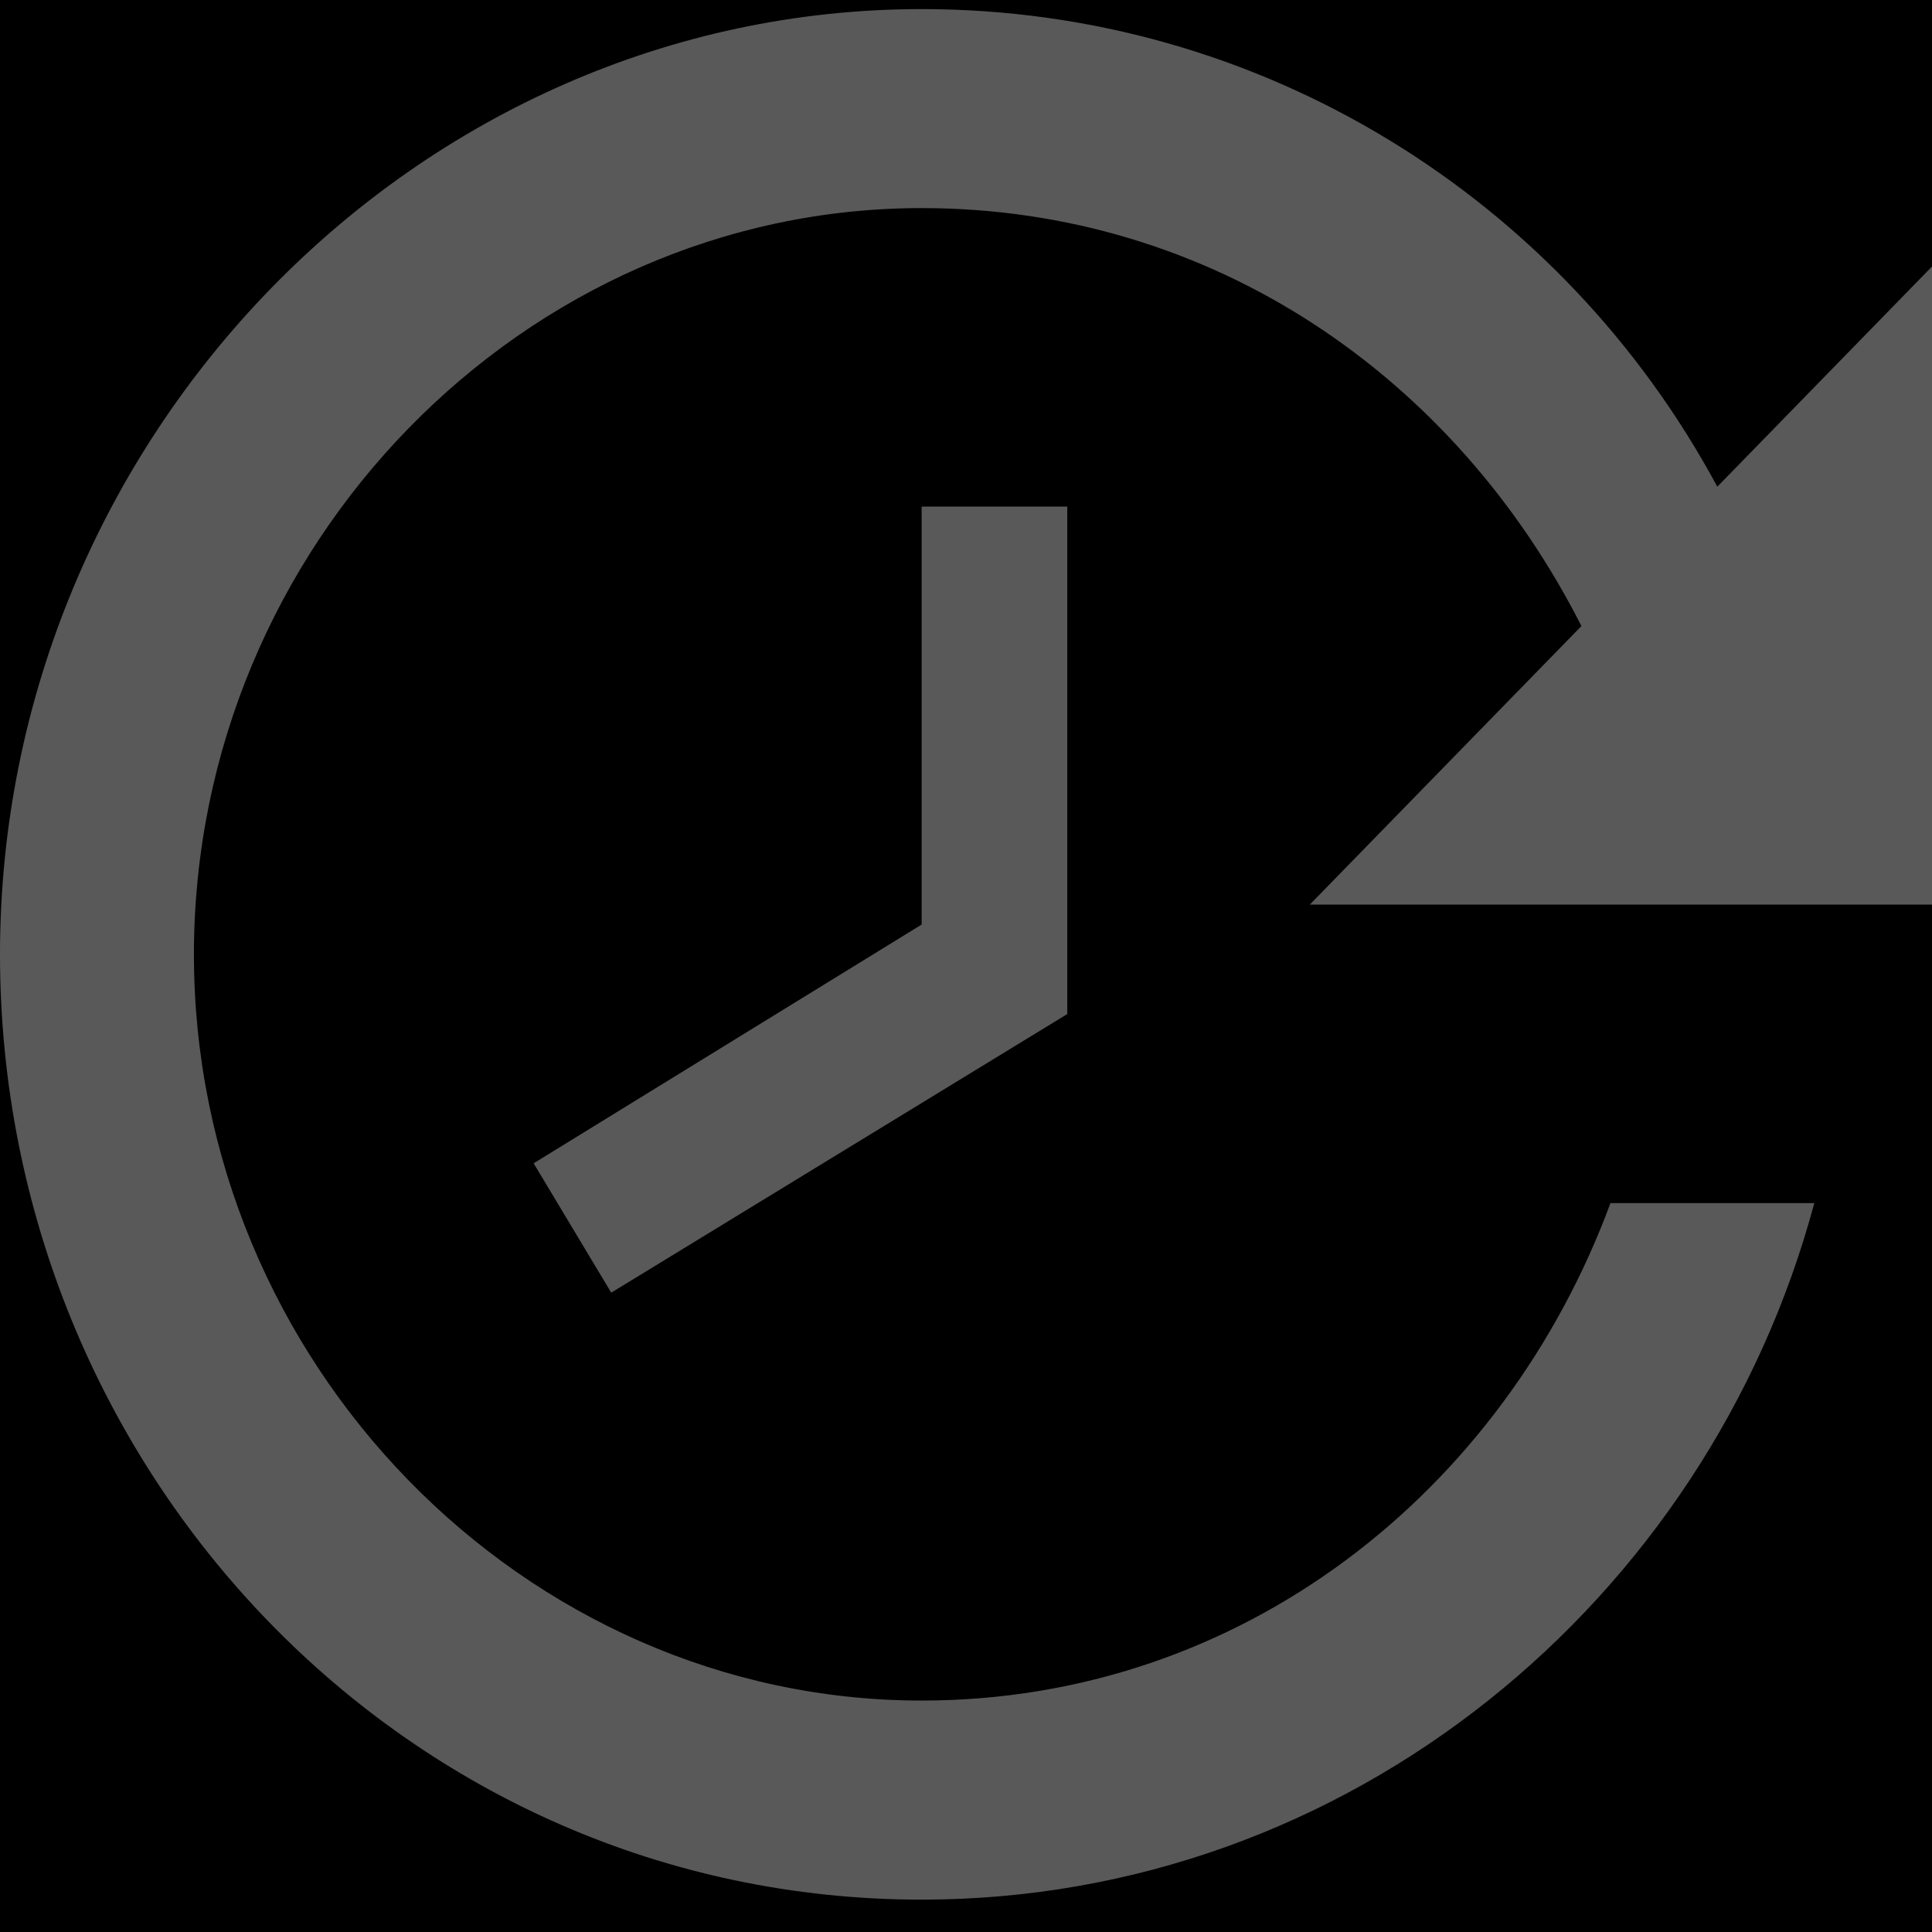
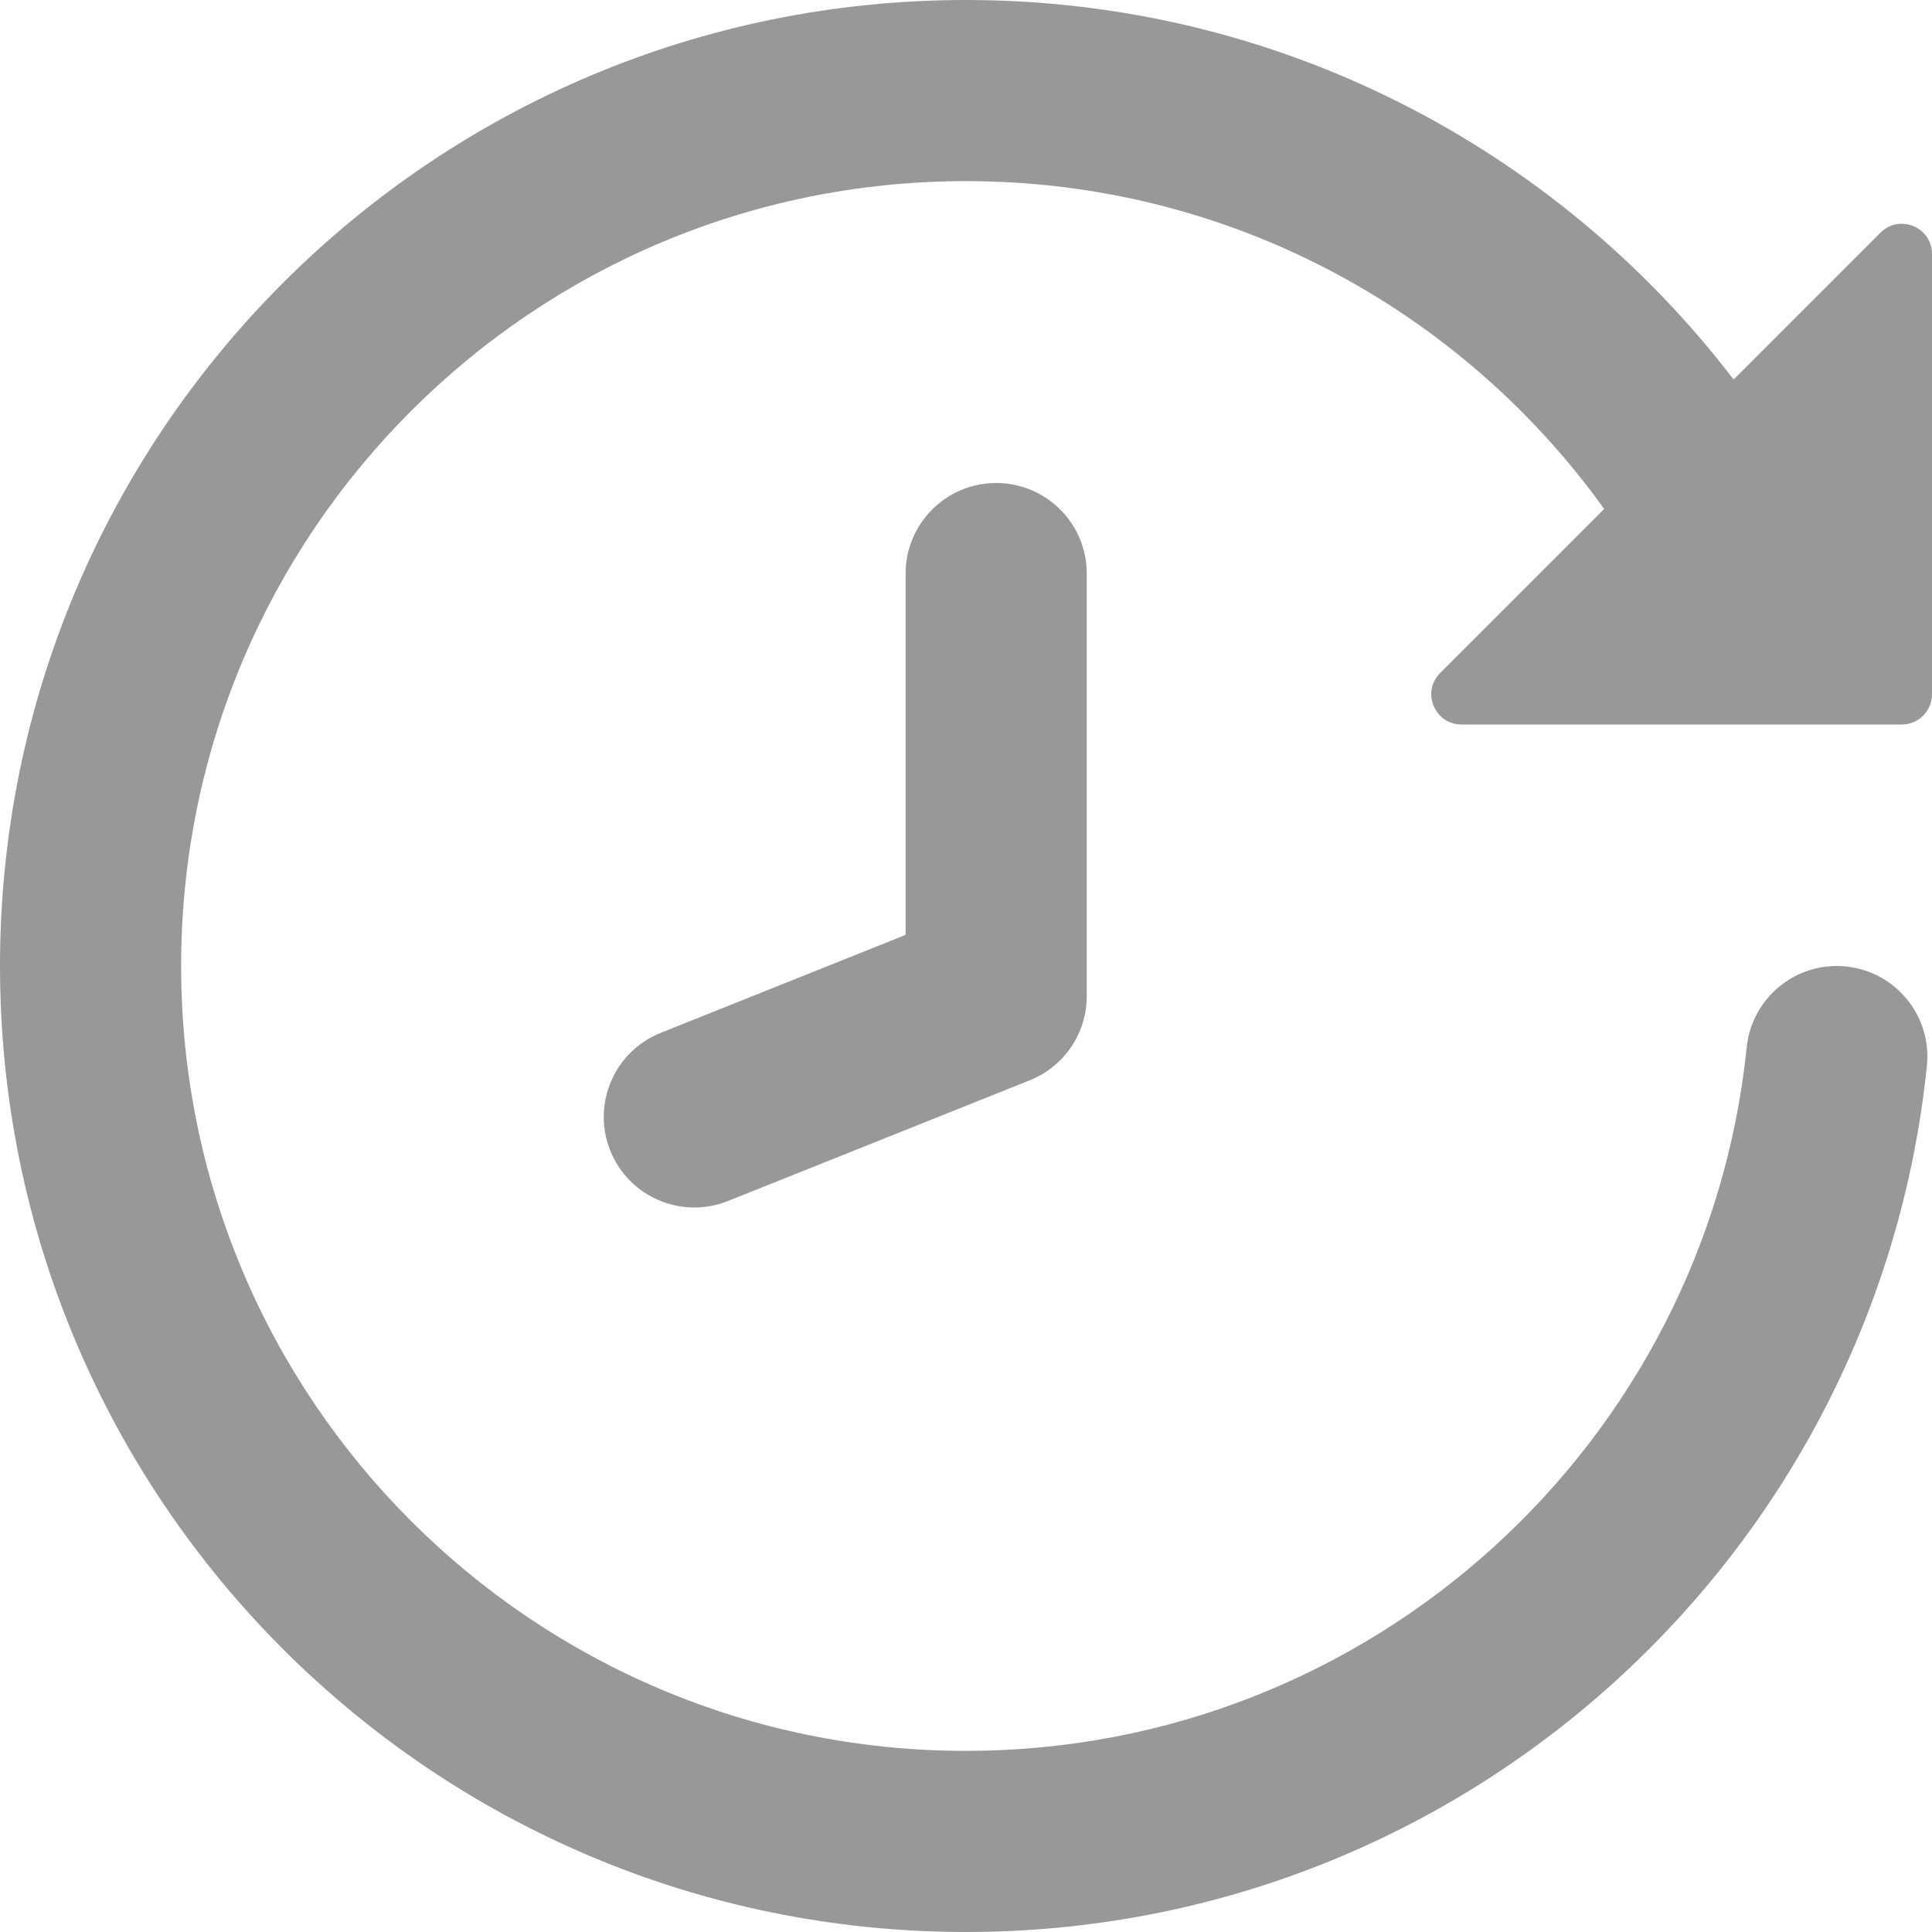
- <svg xmlns="http://www.w3.org/2000/svg" width="24" height="24">
-   <path d="M-1-1h26v26H-1z" />
-   <g transform="matrix(-1 0 0 1 24.105 0)">
-     <path fill="#595959" d="M12.655.113c-4.218 0-7.954 2.349-9.883 5.933L0 3.203v8.034h7.834L4.46 7.777c1.567-3.09 4.58-5.192 8.196-5.192 4.942 0 9.04 4.203 9.04 9.27 0 5.068-4.098 9.27-9.04 9.27-3.977 0-7.231-2.595-8.557-6.18H1.567c1.326 4.945 5.785 8.653 11.088 8.653 6.388 0 11.45-5.315 11.45-11.743 0-6.427-5.182-11.742-11.45-11.742zm-1.808 6.18v6.304l5.665 3.461.964-1.607-4.82-2.966V6.293h-1.809z" />
-   </g>
+ <svg xmlns="http://www.w3.org/2000/svg" width="44" height="44" viewBox="0 0 44 44" fill="#989898">
+   <path fill-rule="evenodd" clip-rule="evenodd" d="M39.482 8.643L42.826 5.299C43.26 4.865 44 5.172 44 5.785V15.812C44 16.192 43.692 16.5 43.312 16.5H33.285C32.672 16.5 32.366 15.759 32.799 15.326L36.534 11.591C33.289 7.068 27.986 4.125 22 4.125C12.128 4.125 4.125 12.128 4.125 22C4.125 31.872 12.128 39.875 22 39.875C31.246 39.875 38.855 32.853 39.78 23.852C39.897 22.718 40.91 21.894 42.043 22.011C43.176 22.127 44 23.14 43.884 24.273C42.745 35.356 33.383 44 22 44C9.85 44 0 34.15 0 22C0 9.85 9.85 0 22 0C29.129 0 35.463 3.391 39.482 8.643ZM22.688 11C21.549 11 20.625 11.923 20.625 13.062V21.291L15.047 23.523C13.989 23.946 13.475 25.146 13.898 26.203C14.321 27.261 15.521 27.776 16.579 27.352L23.454 24.602C24.237 24.289 24.75 23.531 24.75 22.688V13.062C24.75 11.923 23.827 11 22.688 11Z" />
</svg>
